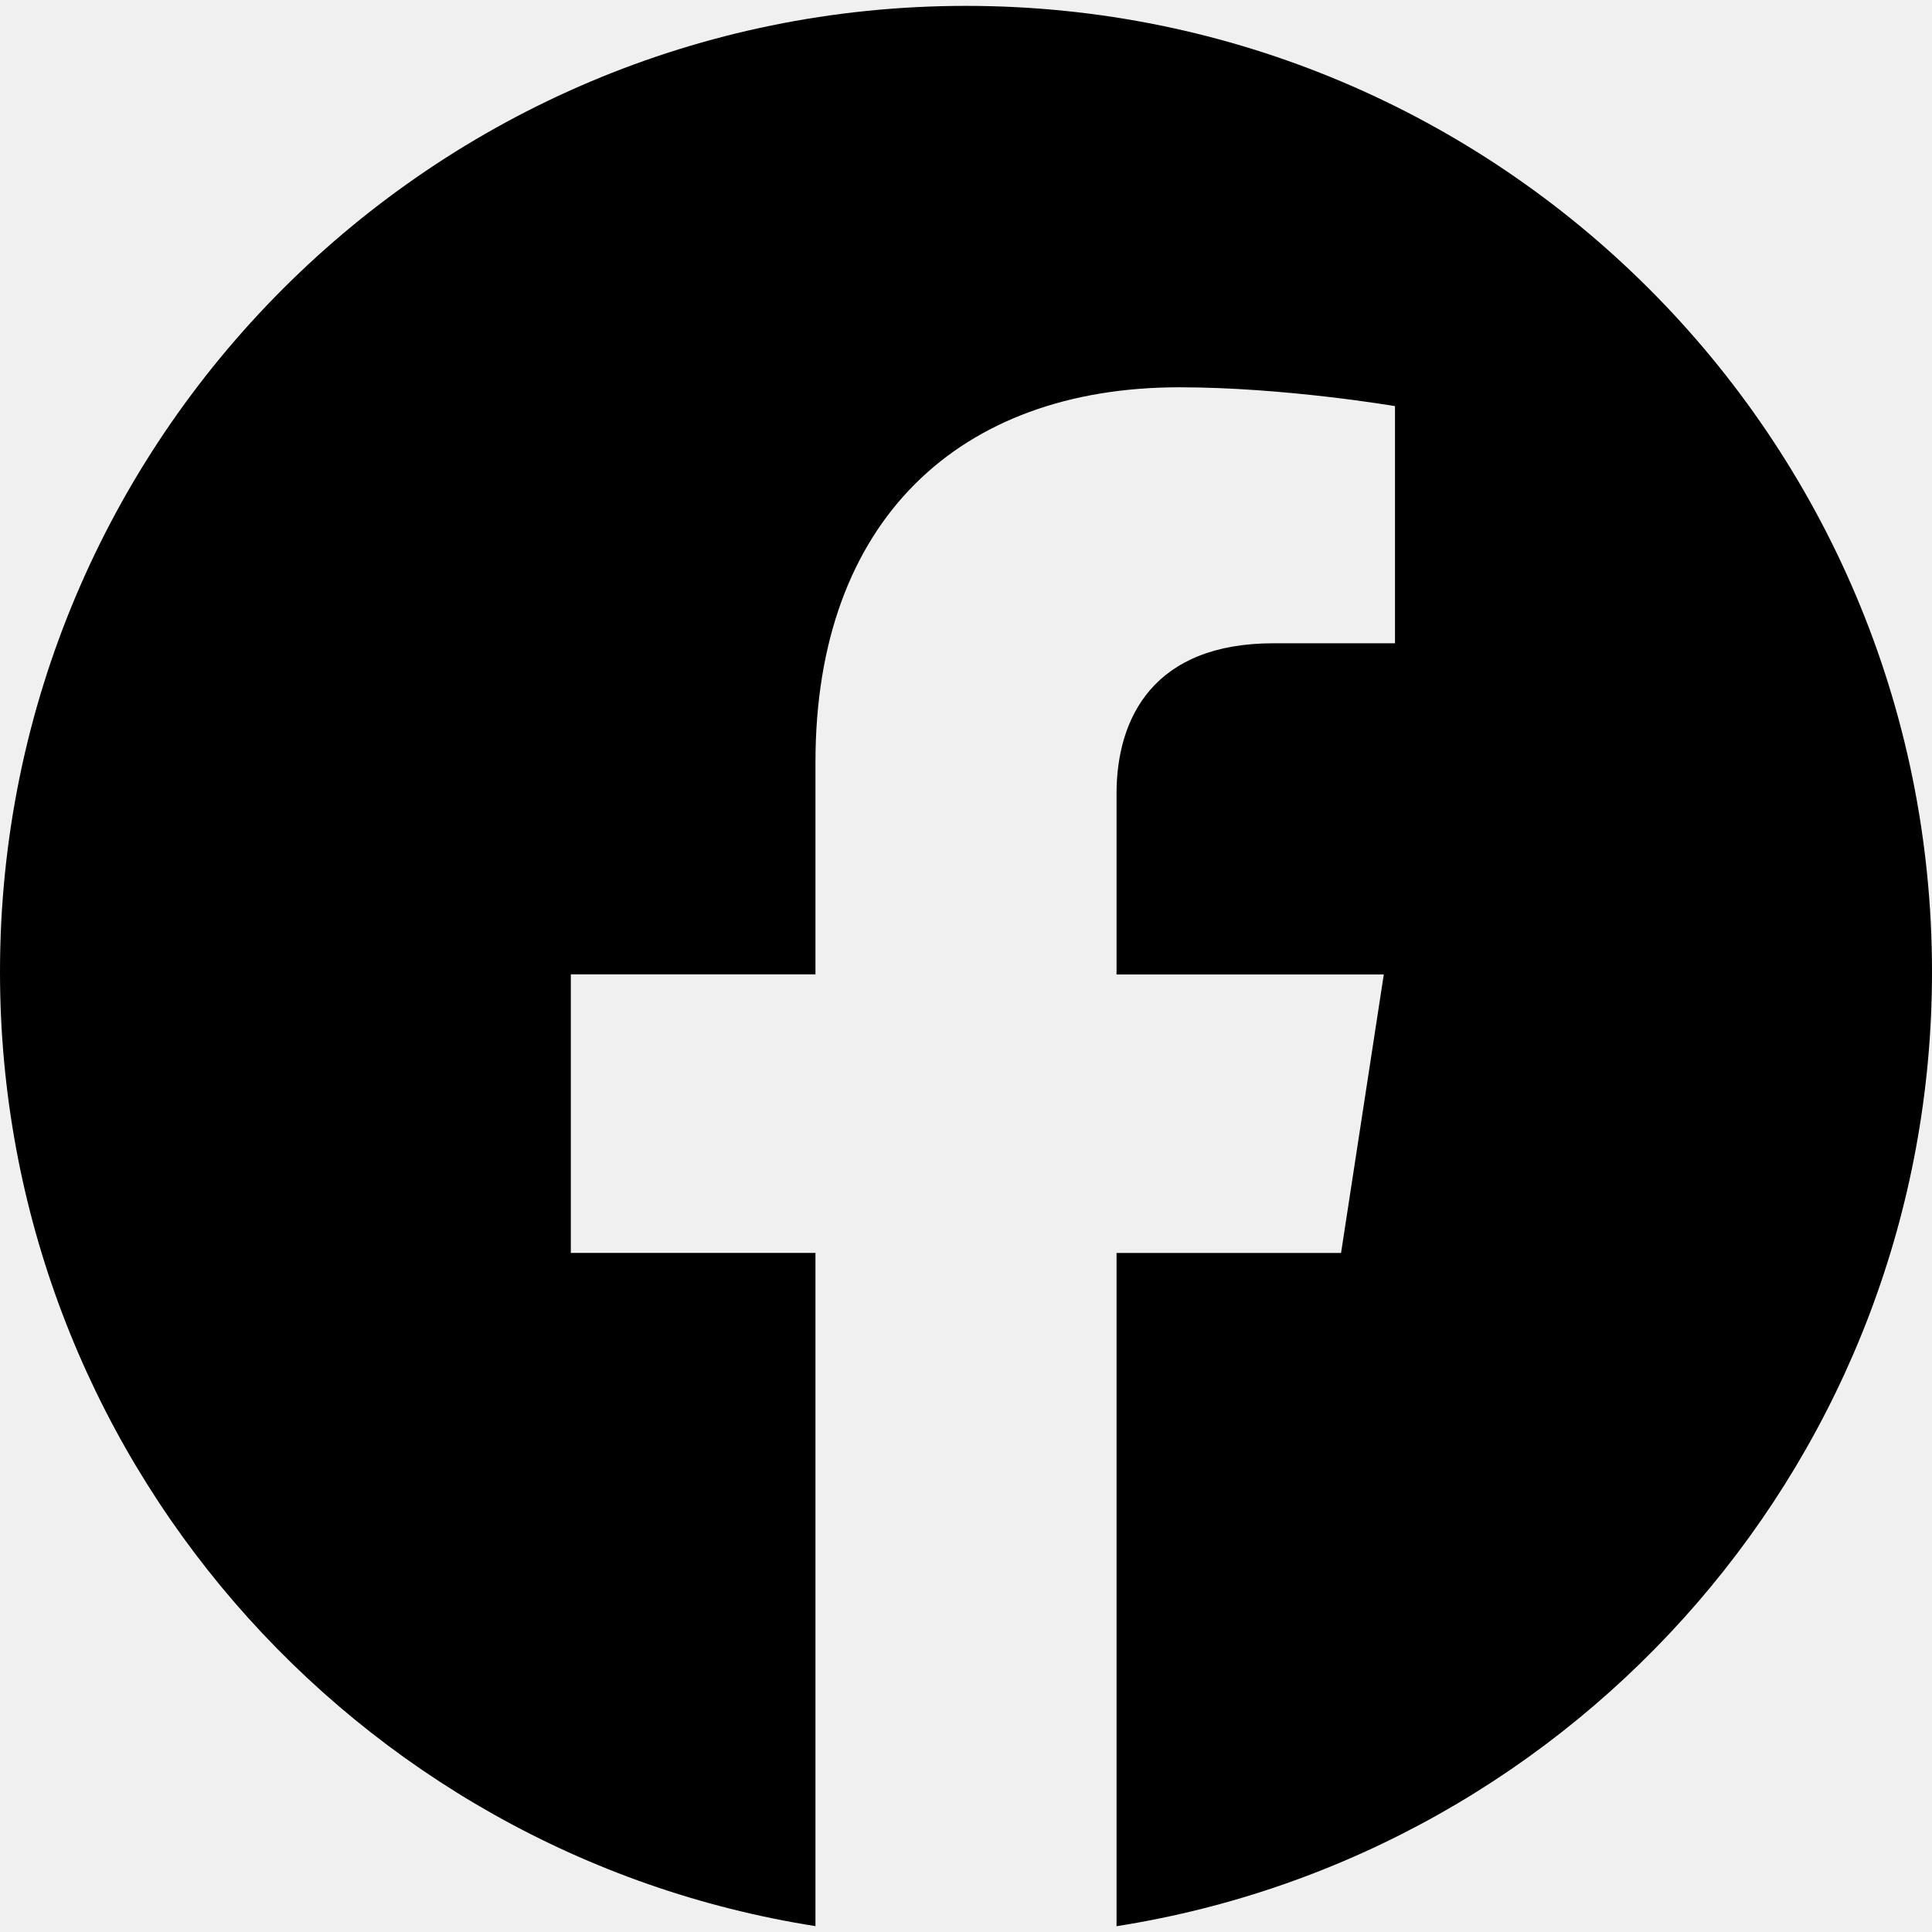
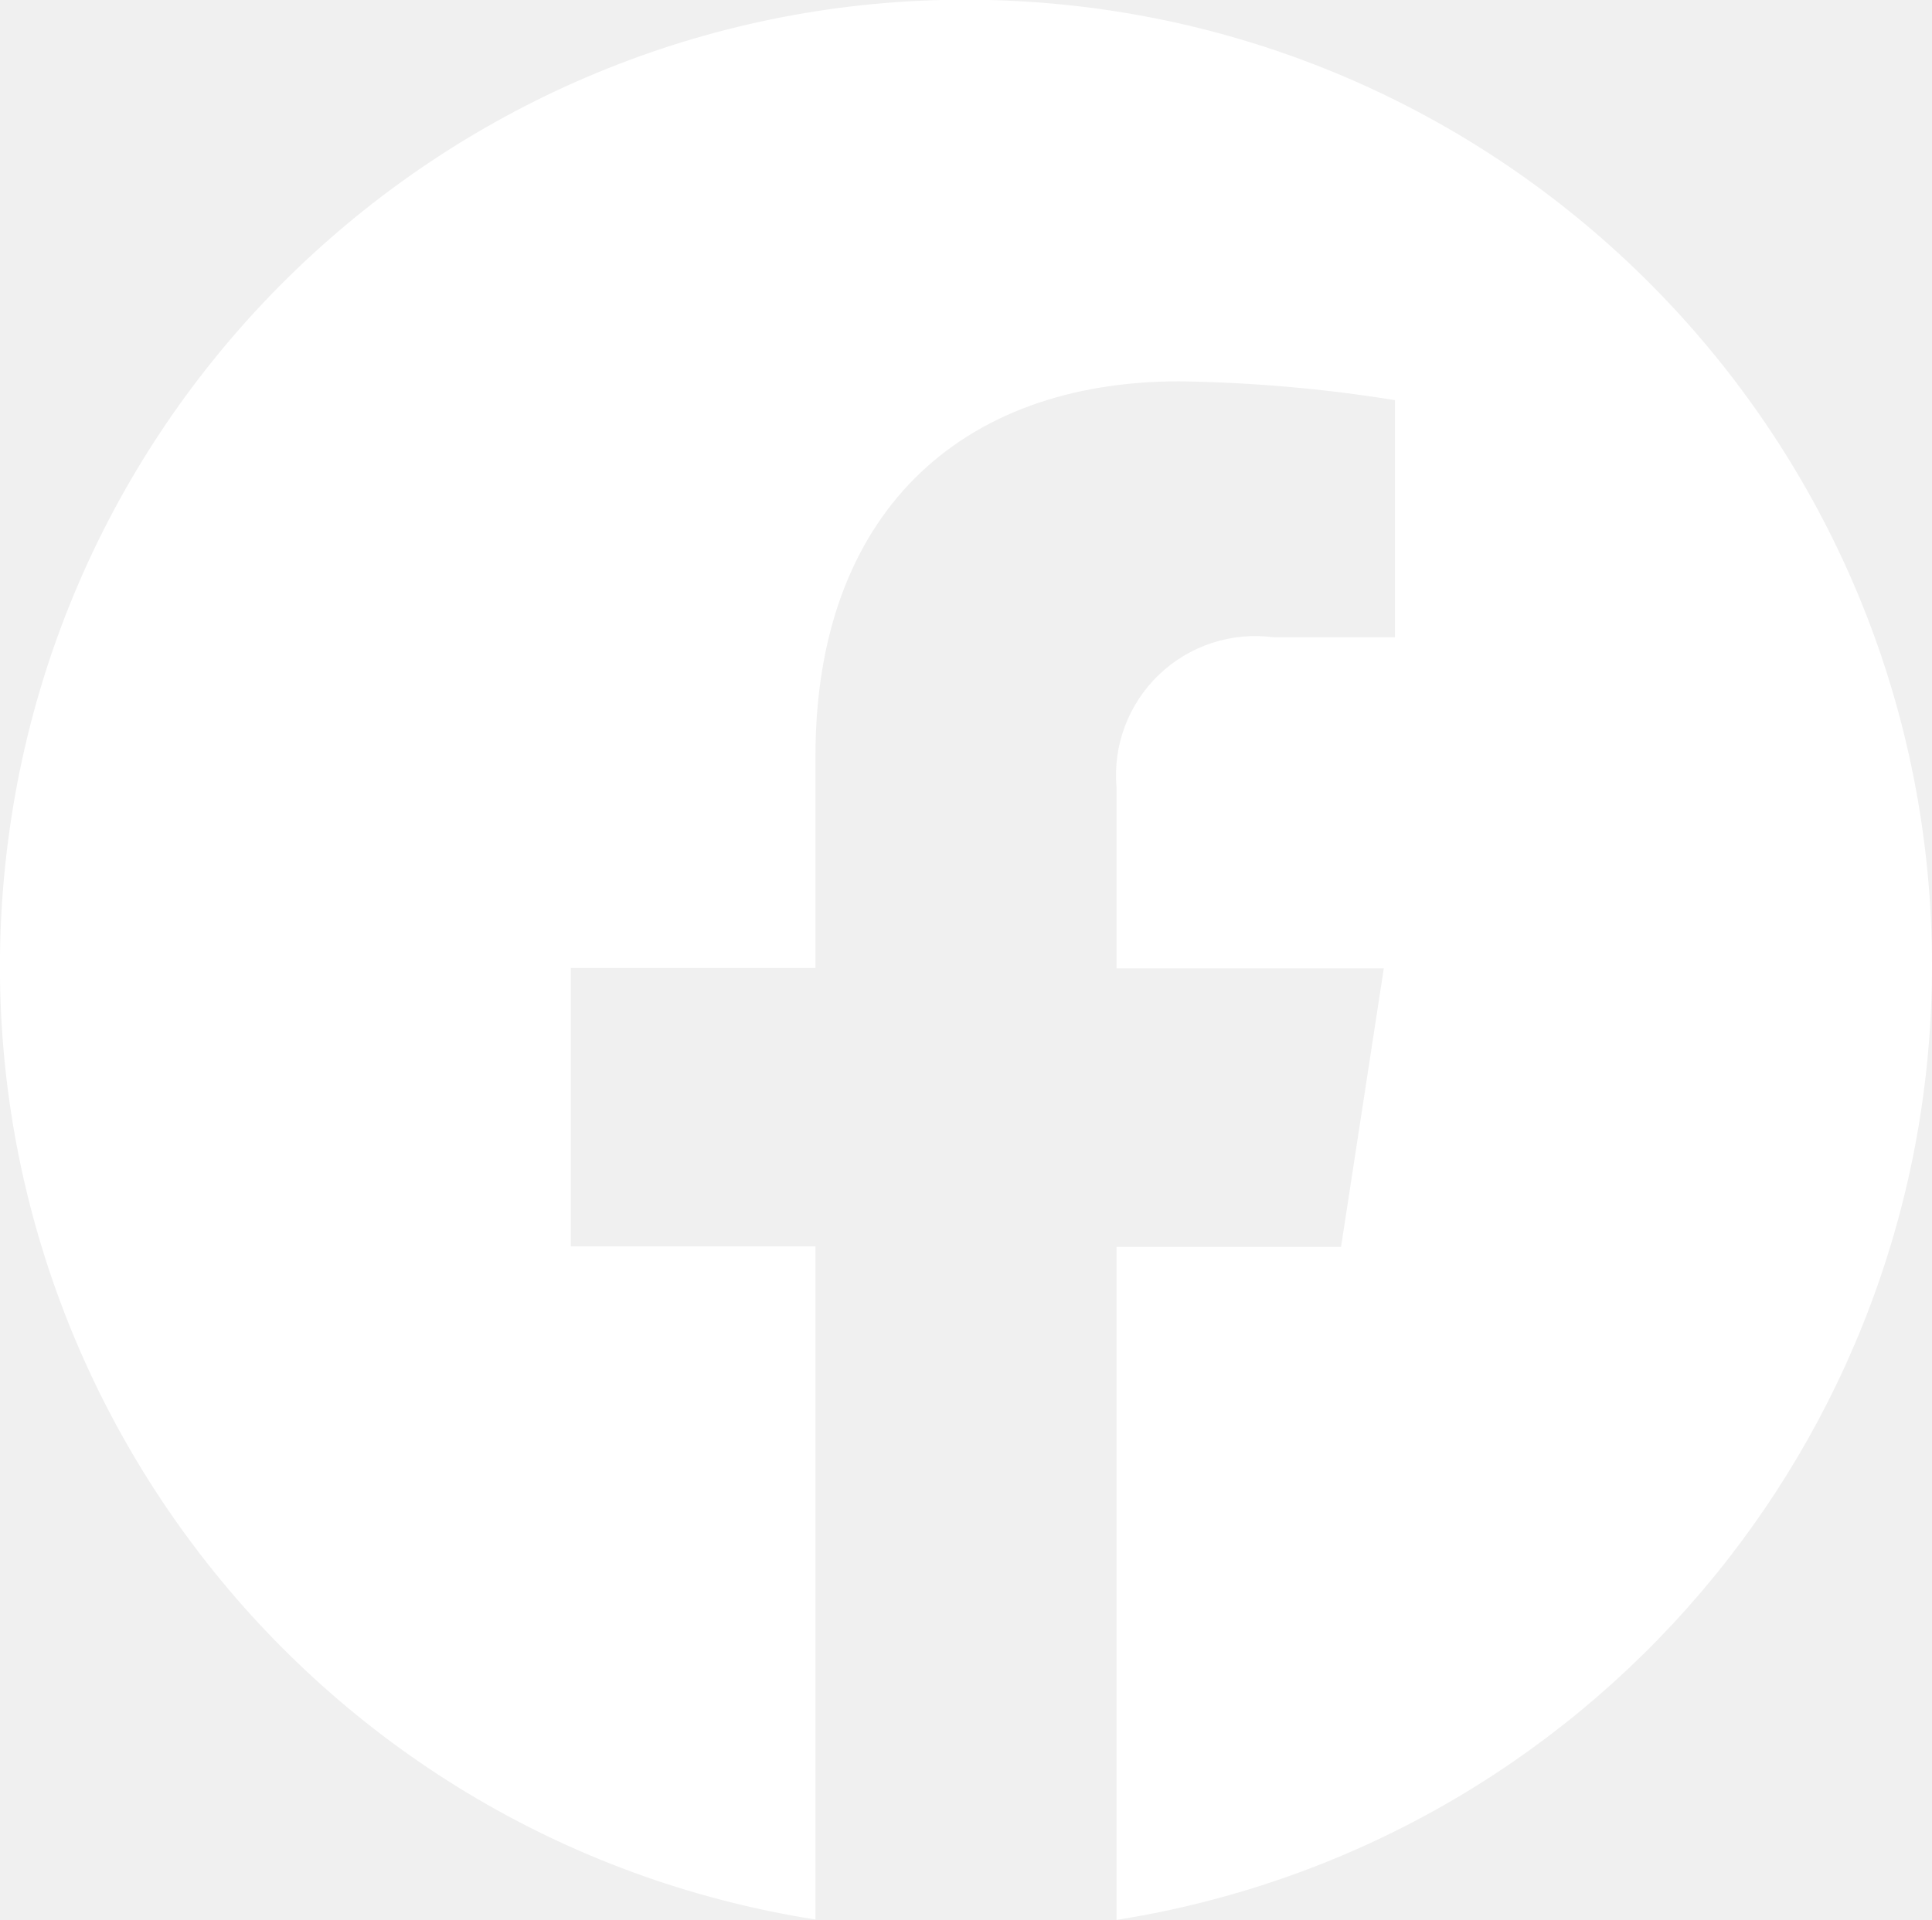
- <svg xmlns="http://www.w3.org/2000/svg" version="1.1" id="Capa_1" x="0px" y="0px" viewBox="0 0 24 24" style="enable-background:new 0 0 24 24;" xml:space="preserve" width="512" height="512">
-   <g>
-     <path d="M24,12.073c0,5.989-4.394,10.954-10.13,11.855v-8.363h2.789l0.531-3.46H13.87V9.86c0-0.947,0.464-1.869,1.95-1.869h1.509   V5.045c0,0-1.37-0.234-2.679-0.234c-2.734,0-4.52,1.657-4.52,4.656v2.637H7.091v3.46h3.039v8.363C4.395,23.025,0,18.061,0,12.073   c0-6.627,5.373-12,12-12S24,5.445,24,12.073z" />
+ <svg xmlns="http://www.w3.org/2000/svg" width="24" height="23.855" viewBox="0 0 24 23.855">
+   <g id="facebook" transform="translate(0 -0.073)">
+     <path id="Path_1" data-name="Path 1" d="M24,12.073A12.01,12.01,0,0,1,13.87,23.928V15.565h2.789l.531-3.46H13.87V9.86a1.73,1.73,0,0,1,1.95-1.869h1.509V5.045a18.392,18.392,0,0,0-2.679-.234c-2.734,0-4.52,1.657-4.52,4.656V12.1H7.091v3.46H10.13v8.363A12,12,0,1,1,24,12.073Z" fill="#fff" />
  </g>
</svg>
